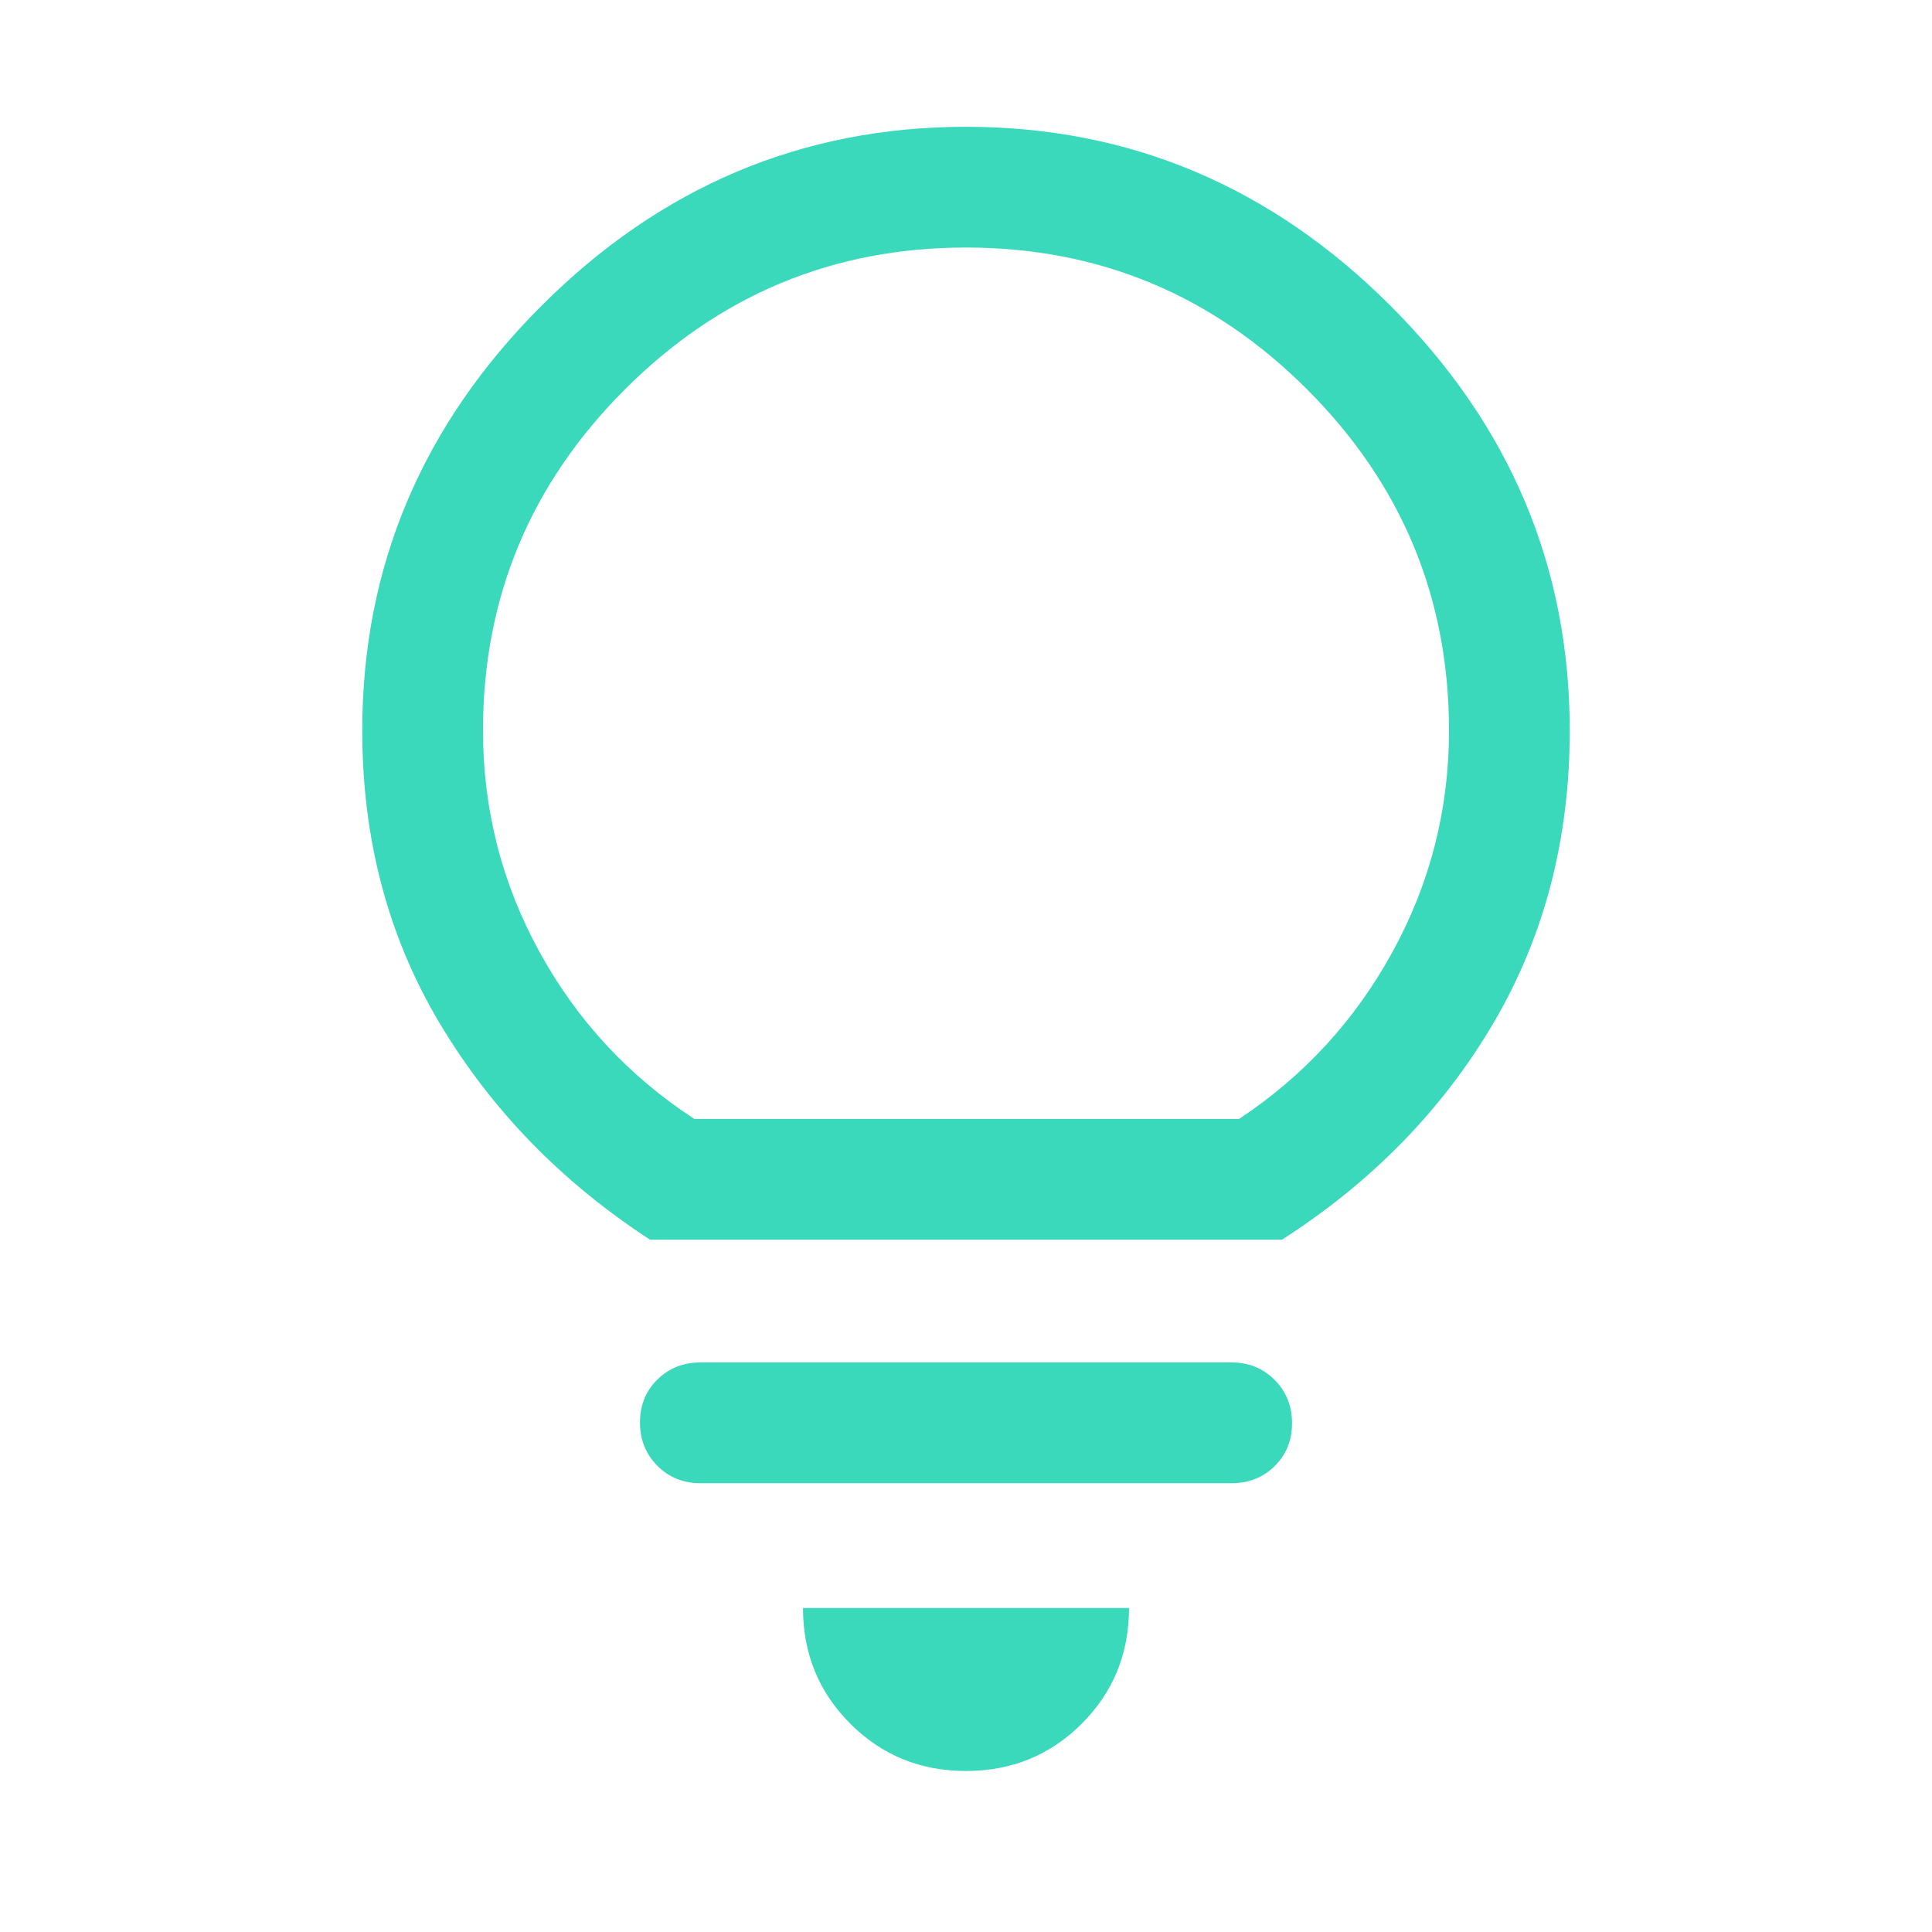
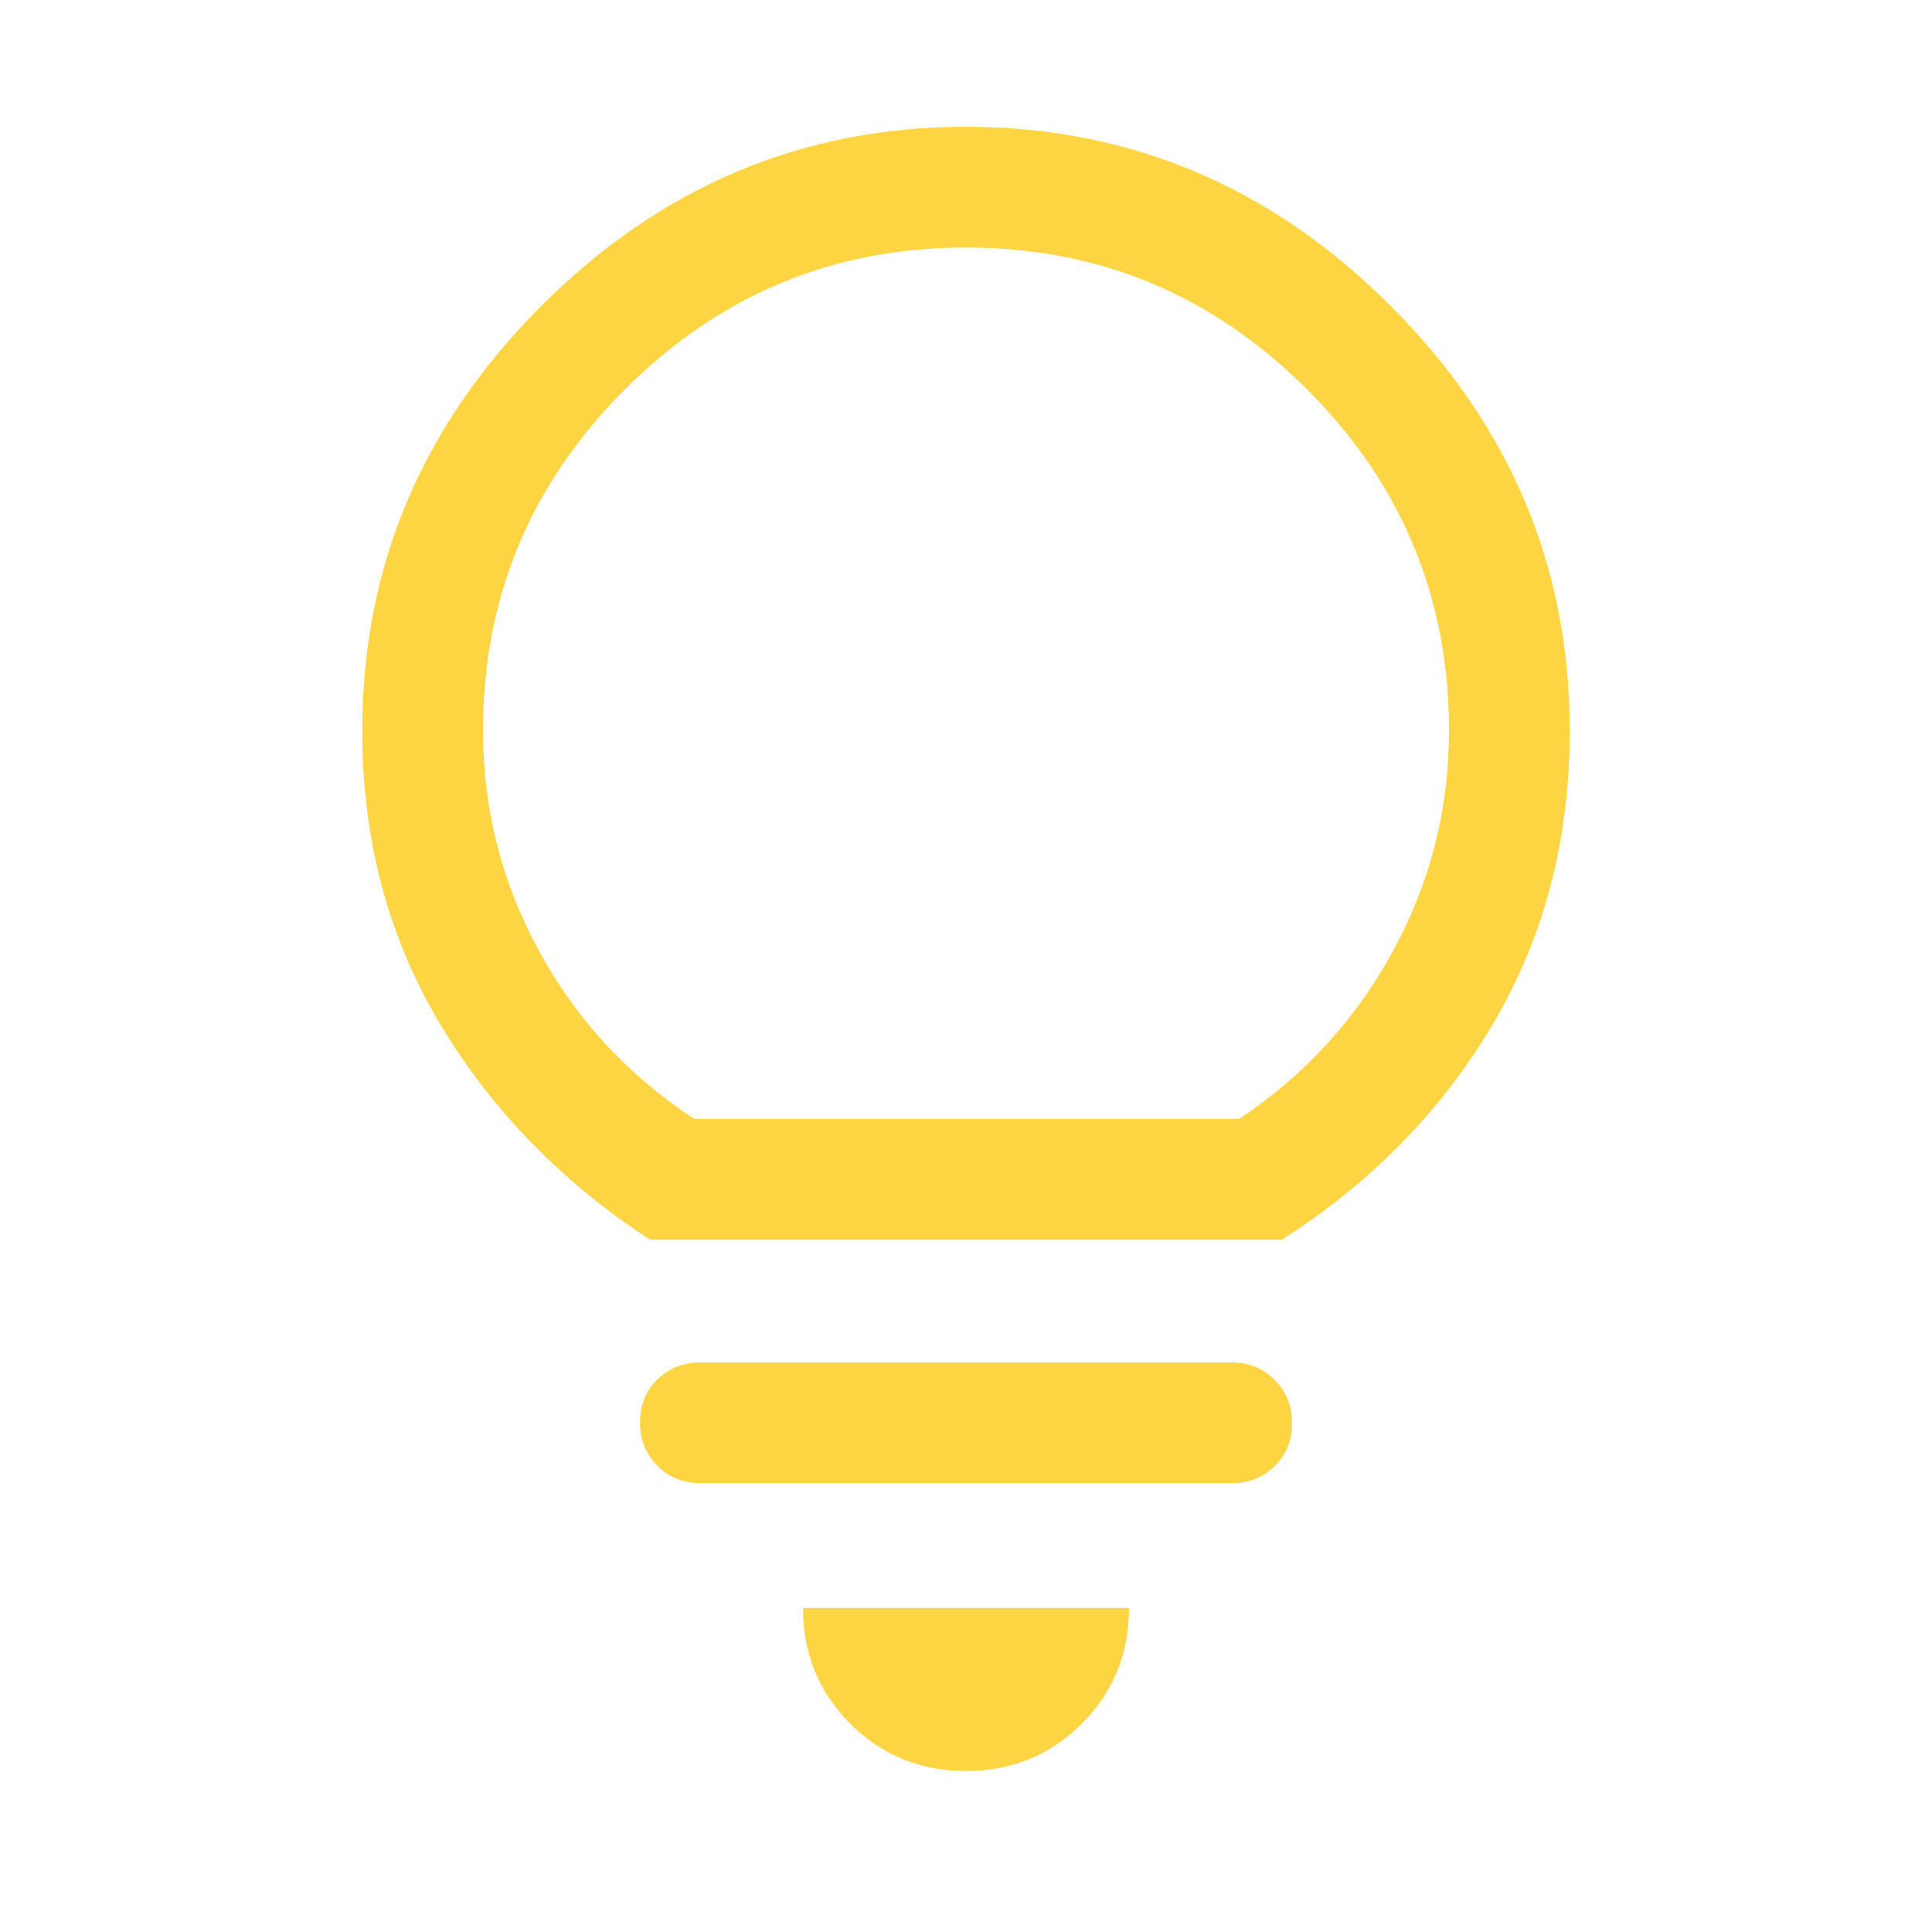
- <svg xmlns="http://www.w3.org/2000/svg" height="48" viewBox="0 -960 960 960" width="48" fill="#3ad9bc">
+ <svg xmlns="http://www.w3.org/2000/svg" height="48" viewBox="0 -960 960 960" width="48" fill="#fdd542">
  <path d="M480-80q-34 0-57.5-23.5T399-161h162q0 34-23.5 57.5T480-80ZM348-223q-12.75 0-21.375-8.675-8.625-8.676-8.625-21.5 0-12.825 8.625-21.325T348-283h264q12.75 0 21.375 8.675 8.625 8.676 8.625 21.5 0 12.825-8.625 21.325T612-223H348Zm-25-121q-66-43-104.5-107.5T180-597q0-122 89-211t211-89q122 0 211 89t89 211q0 81-38 145.5T637-344H323Zm22-60h270.667Q664-436 692-487.128 720-538.257 720-597q0-99-70.5-169.5T480-837q-99 0-169.5 70.5T240-597q0 58.743 28 109.872Q296-436 345-404Zm135 0Z" />
</svg>
